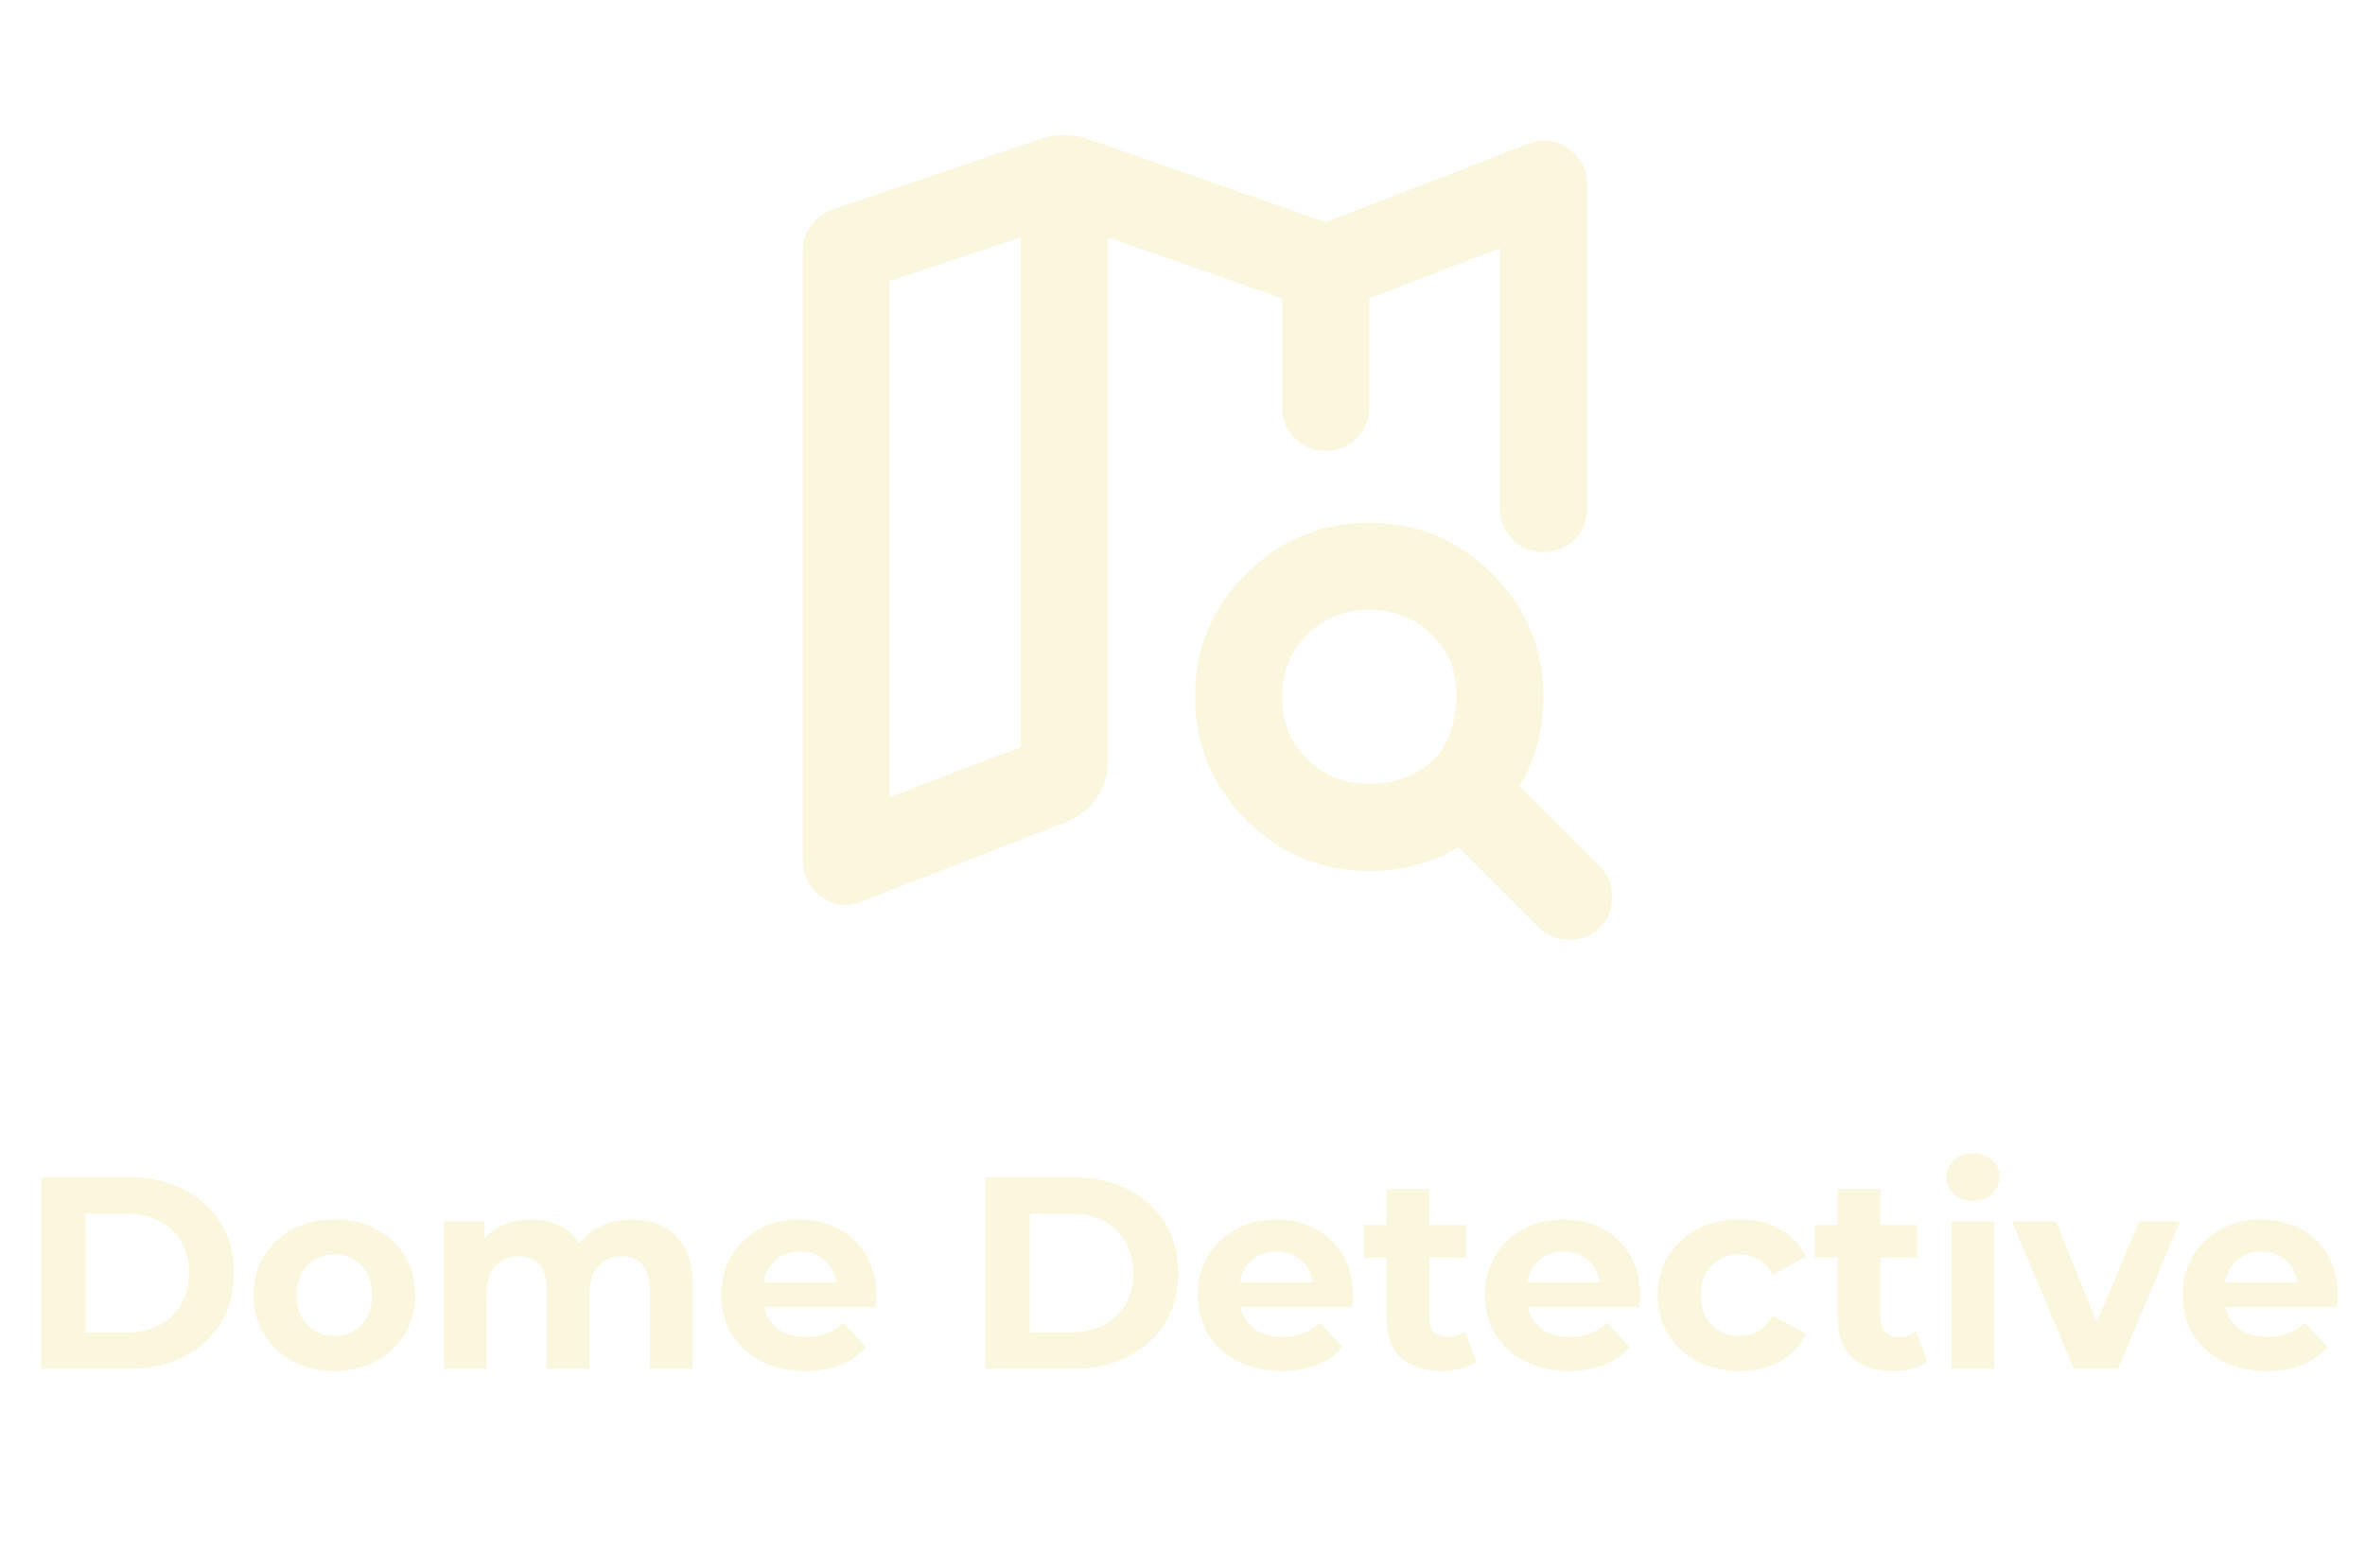
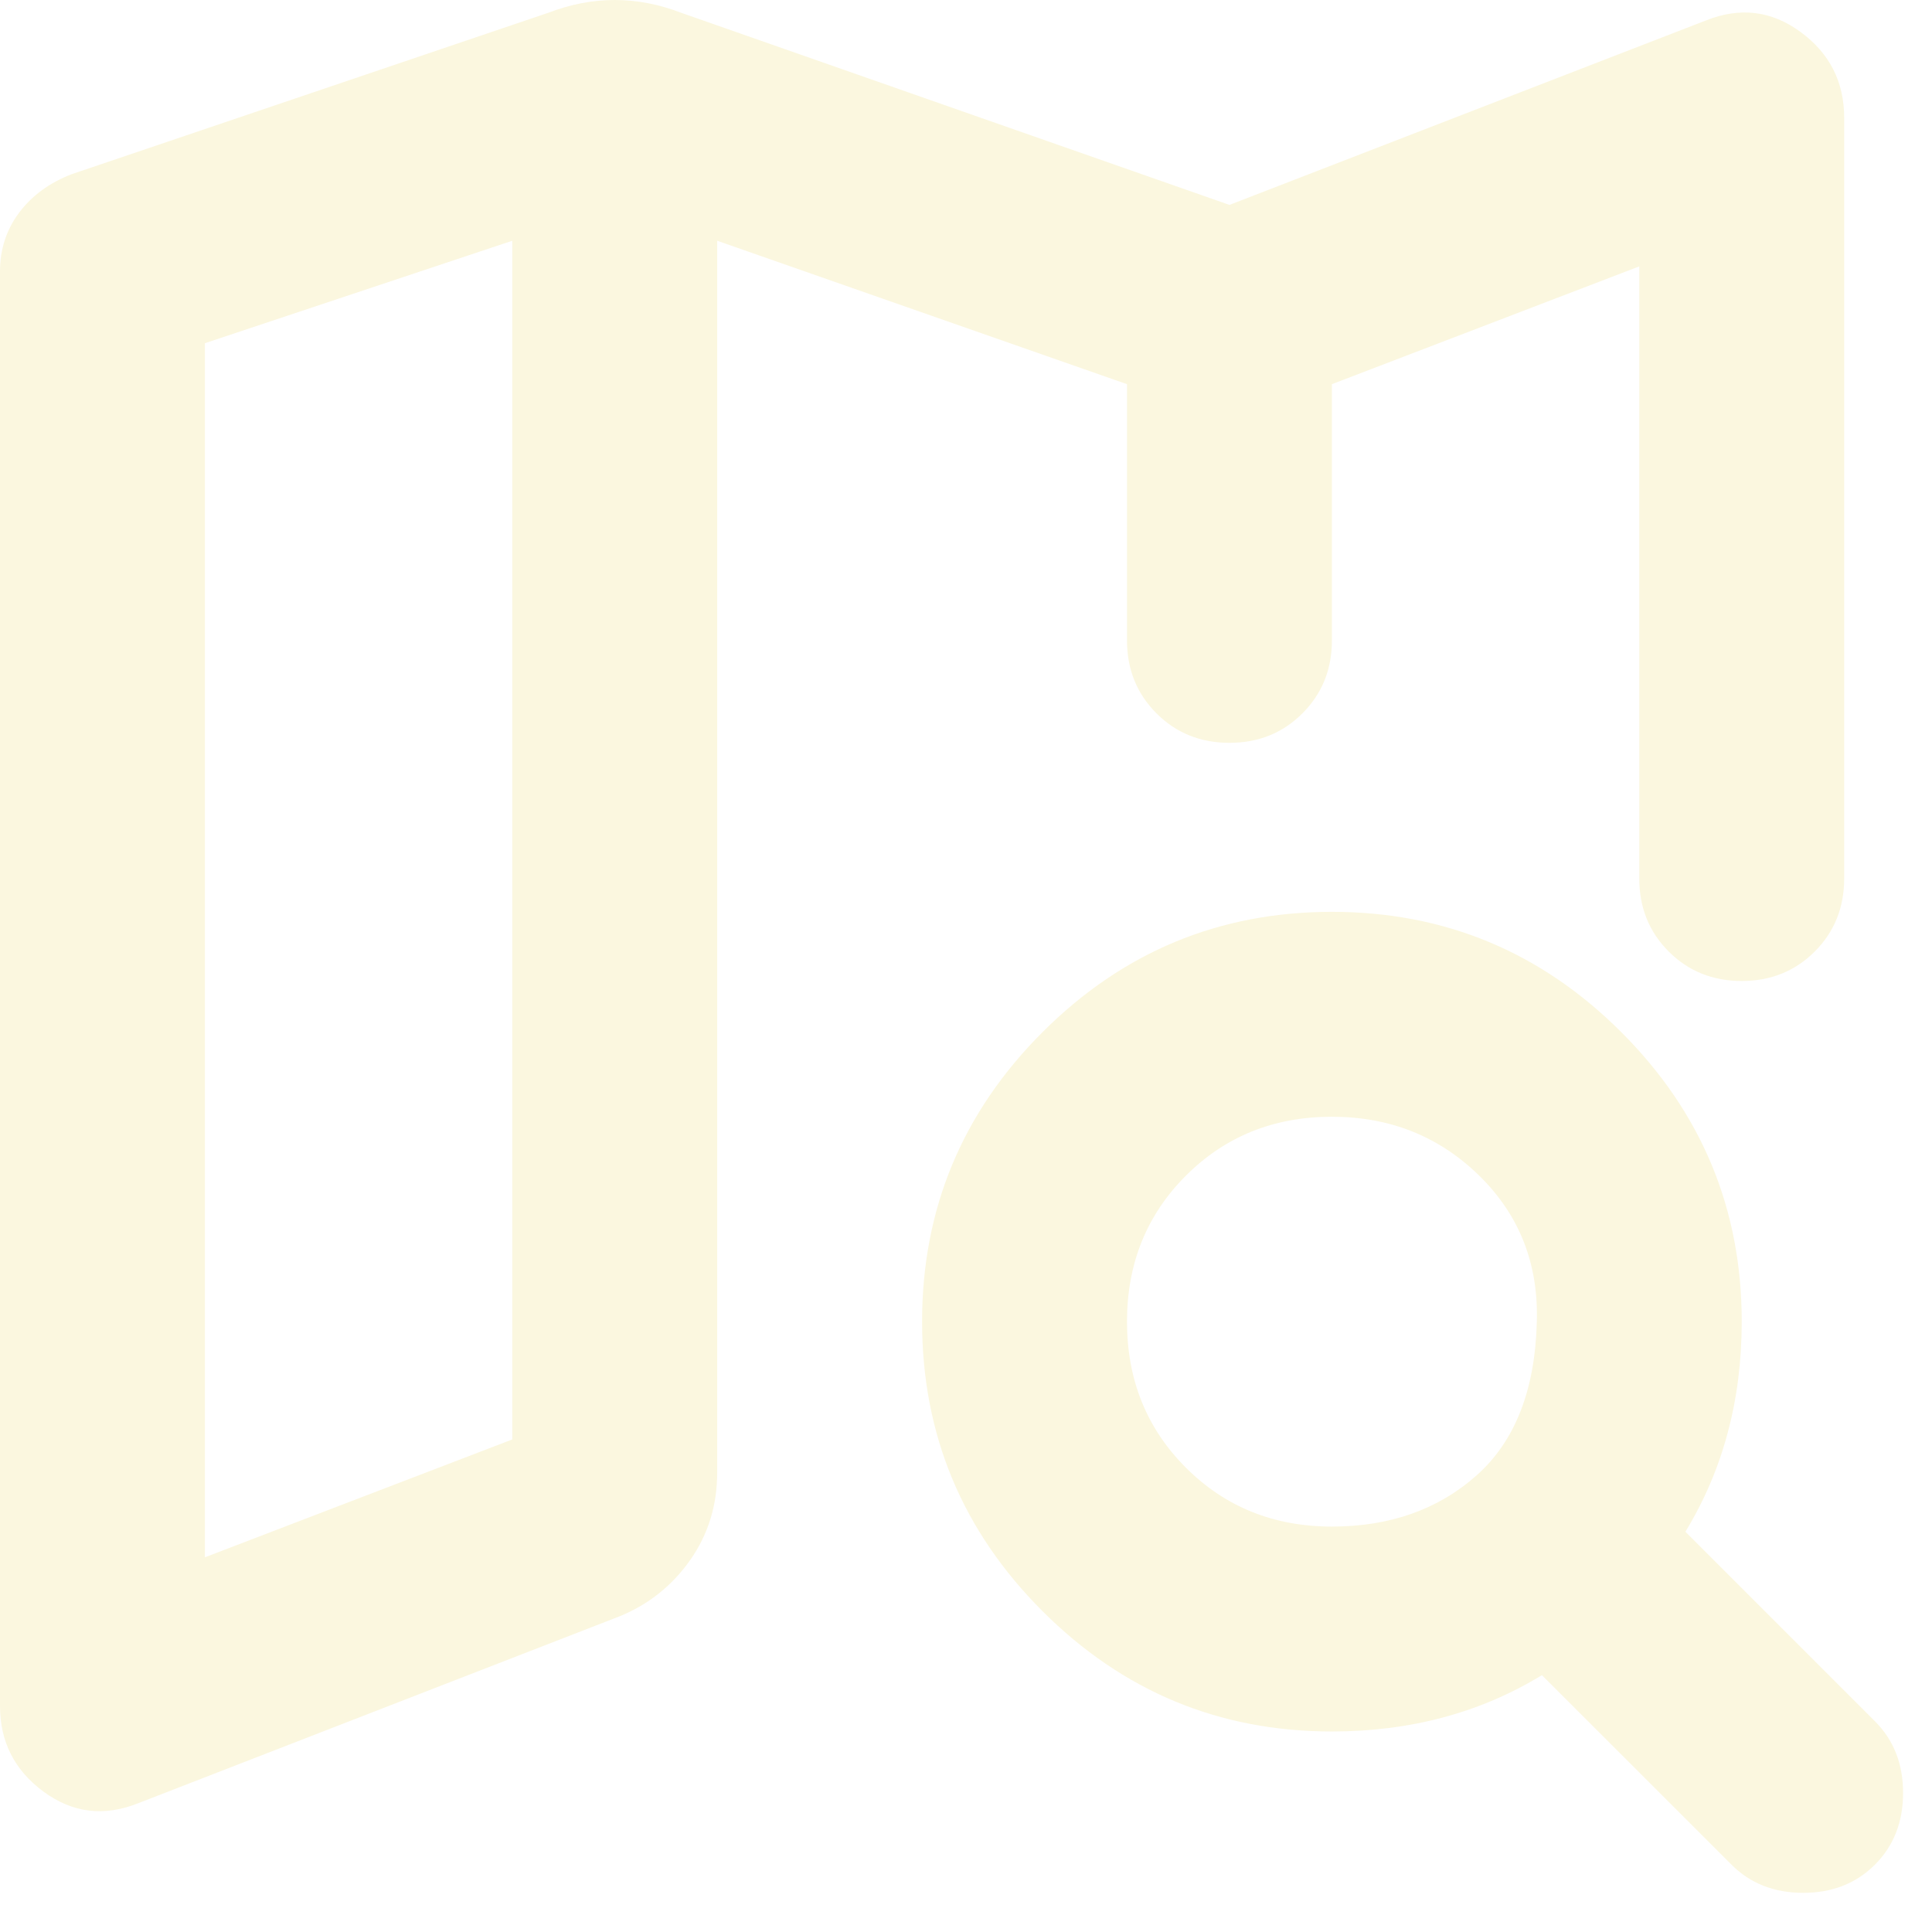
- <svg xmlns="http://www.w3.org/2000/svg" width="95" height="63" viewBox="0 0 95 63" fill="none">
-   <mask id="mask0_31_86" style="mask-type:alpha" maskUnits="userSpaceOnUse" x="27" y="0" width="42" height="42">
-     <rect x="27" width="42" height="42" fill="#D9D9D9" />
-   </mask>
-   <g mask="url(#mask0_31_86)">
-     <path d="M34.612 36.225C34.029 36.458 33.49 36.393 32.994 36.028C32.498 35.663 32.25 35.175 32.25 34.562V10.062C32.25 9.683 32.359 9.348 32.578 9.056C32.797 8.765 33.096 8.546 33.475 8.4L41.612 5.644C41.992 5.498 42.371 5.425 42.75 5.425C43.129 5.425 43.508 5.498 43.888 5.644L53.25 8.925L61.388 5.775C61.971 5.542 62.51 5.607 63.006 5.972C63.502 6.336 63.75 6.825 63.75 7.437V20.431C63.75 20.927 63.582 21.343 63.247 21.678C62.911 22.014 62.496 22.181 62 22.181C61.504 22.181 61.089 22.014 60.753 21.678C60.418 21.343 60.25 20.927 60.25 20.431V9.975L55 11.987V16.362C55 16.858 54.832 17.274 54.497 17.609C54.161 17.945 53.746 18.112 53.25 18.112C52.754 18.112 52.339 17.945 52.003 17.609C51.668 17.274 51.5 16.858 51.5 16.362V11.987L44.5 9.537V30.581C44.5 31.135 44.347 31.631 44.041 32.069C43.734 32.506 43.333 32.827 42.837 33.031L34.612 36.225ZM35.75 32.025L41 30.012V9.537L35.75 11.287V32.025ZM55 31.5C55.992 31.5 56.816 31.208 57.472 30.625C58.128 30.042 58.471 29.167 58.5 28C58.529 27.008 58.201 26.177 57.516 25.506C56.83 24.835 55.992 24.5 55 24.5C54.008 24.5 53.177 24.835 52.506 25.506C51.835 26.177 51.5 27.008 51.5 28C51.5 28.992 51.835 29.823 52.506 30.494C53.177 31.165 54.008 31.5 55 31.5ZM55 35C53.075 35 51.427 34.315 50.056 32.944C48.685 31.573 48 29.925 48 28C48 26.075 48.685 24.427 50.056 23.056C51.427 21.685 53.075 21 55 21C56.925 21 58.573 21.685 59.944 23.056C61.315 24.427 62 26.075 62 28C62 28.671 61.92 29.305 61.759 29.903C61.599 30.501 61.358 31.062 61.038 31.587L64.275 34.825C64.596 35.146 64.756 35.554 64.756 36.05C64.756 36.546 64.596 36.954 64.275 37.275C63.954 37.596 63.546 37.756 63.05 37.756C62.554 37.756 62.146 37.596 61.825 37.275L58.587 34.037C58.062 34.358 57.501 34.599 56.903 34.759C56.305 34.92 55.671 35 55 35Z" fill="#FBF7DF" />
-   </g>
-   <path d="M1.652 55V47.3H5.15C5.986 47.3 6.723 47.461 7.361 47.784C7.999 48.099 8.498 48.543 8.857 49.115C9.217 49.687 9.396 50.365 9.396 51.15C9.396 51.927 9.217 52.606 8.857 53.185C8.498 53.757 7.999 54.204 7.361 54.527C6.723 54.842 5.986 55 5.15 55H1.652ZM3.434 53.537H5.062C5.576 53.537 6.019 53.442 6.393 53.251C6.775 53.053 7.068 52.774 7.273 52.415C7.486 52.056 7.592 51.634 7.592 51.15C7.592 50.659 7.486 50.237 7.273 49.885C7.068 49.526 6.775 49.251 6.393 49.06C6.019 48.862 5.576 48.763 5.062 48.763H3.434V53.537ZM13.435 55.088C12.805 55.088 12.243 54.956 11.752 54.692C11.268 54.428 10.883 54.069 10.597 53.614C10.319 53.152 10.179 52.628 10.179 52.041C10.179 51.447 10.319 50.923 10.597 50.468C10.883 50.006 11.268 49.647 11.752 49.39C12.243 49.126 12.805 48.994 13.435 48.994C14.059 48.994 14.616 49.126 15.107 49.39C15.598 49.647 15.983 50.002 16.262 50.457C16.541 50.912 16.68 51.44 16.68 52.041C16.68 52.628 16.541 53.152 16.262 53.614C15.983 54.069 15.598 54.428 15.107 54.692C14.616 54.956 14.059 55.088 13.435 55.088ZM13.435 53.68C13.721 53.68 13.978 53.614 14.205 53.482C14.432 53.35 14.612 53.163 14.744 52.921C14.876 52.672 14.942 52.378 14.942 52.041C14.942 51.696 14.876 51.403 14.744 51.161C14.612 50.919 14.432 50.732 14.205 50.6C13.978 50.468 13.721 50.402 13.435 50.402C13.149 50.402 12.893 50.468 12.665 50.6C12.438 50.732 12.255 50.919 12.115 51.161C11.983 51.403 11.917 51.696 11.917 52.041C11.917 52.378 11.983 52.672 12.115 52.921C12.255 53.163 12.438 53.35 12.665 53.482C12.893 53.614 13.149 53.68 13.435 53.68ZM25.406 48.994C25.875 48.994 26.29 49.089 26.649 49.28C27.016 49.463 27.302 49.749 27.507 50.138C27.72 50.519 27.826 51.011 27.826 51.612V55H26.11V51.876C26.11 51.399 26.011 51.047 25.813 50.82C25.615 50.593 25.337 50.479 24.977 50.479C24.728 50.479 24.504 50.538 24.306 50.655C24.108 50.765 23.954 50.934 23.844 51.161C23.734 51.388 23.679 51.678 23.679 52.03V55H21.963V51.876C21.963 51.399 21.864 51.047 21.666 50.82C21.476 50.593 21.201 50.479 20.841 50.479C20.592 50.479 20.368 50.538 20.17 50.655C19.972 50.765 19.818 50.934 19.708 51.161C19.598 51.388 19.543 51.678 19.543 52.03V55H17.827V49.082H19.466V50.699L19.158 50.226C19.363 49.823 19.653 49.518 20.027 49.313C20.409 49.1 20.841 48.994 21.325 48.994C21.868 48.994 22.341 49.133 22.744 49.412C23.155 49.683 23.426 50.101 23.558 50.666L22.953 50.501C23.151 50.039 23.466 49.672 23.899 49.401C24.339 49.13 24.841 48.994 25.406 48.994ZM32.344 55.088C31.67 55.088 31.076 54.956 30.562 54.692C30.056 54.428 29.664 54.069 29.385 53.614C29.107 53.152 28.967 52.628 28.967 52.041C28.967 51.447 29.103 50.923 29.374 50.468C29.653 50.006 30.031 49.647 30.507 49.39C30.984 49.126 31.523 48.994 32.124 48.994C32.704 48.994 33.224 49.119 33.686 49.368C34.156 49.61 34.526 49.962 34.797 50.424C35.069 50.879 35.204 51.425 35.204 52.063C35.204 52.129 35.201 52.206 35.193 52.294C35.186 52.375 35.179 52.452 35.171 52.525H30.364V51.524H34.269L33.609 51.821C33.609 51.513 33.547 51.245 33.422 51.018C33.298 50.791 33.125 50.615 32.905 50.49C32.685 50.358 32.429 50.292 32.135 50.292C31.842 50.292 31.582 50.358 31.354 50.49C31.134 50.615 30.962 50.794 30.837 51.029C30.713 51.256 30.65 51.528 30.65 51.843V52.107C30.65 52.43 30.72 52.716 30.859 52.965C31.006 53.207 31.208 53.394 31.464 53.526C31.728 53.651 32.036 53.713 32.388 53.713C32.704 53.713 32.979 53.665 33.213 53.57C33.455 53.475 33.675 53.332 33.873 53.141L34.786 54.131C34.515 54.439 34.174 54.677 33.763 54.846C33.353 55.007 32.88 55.088 32.344 55.088ZM39.583 55V47.3H43.081C43.917 47.3 44.654 47.461 45.292 47.784C45.93 48.099 46.429 48.543 46.788 49.115C47.147 49.687 47.327 50.365 47.327 51.15C47.327 51.927 47.147 52.606 46.788 53.185C46.429 53.757 45.93 54.204 45.292 54.527C44.654 54.842 43.917 55 43.081 55H39.583ZM41.365 53.537H42.993C43.506 53.537 43.95 53.442 44.324 53.251C44.705 53.053 44.999 52.774 45.204 52.415C45.417 52.056 45.523 51.634 45.523 51.15C45.523 50.659 45.417 50.237 45.204 49.885C44.999 49.526 44.705 49.251 44.324 49.06C43.95 48.862 43.506 48.763 42.993 48.763H41.365V53.537ZM51.487 55.088C50.812 55.088 50.218 54.956 49.705 54.692C49.199 54.428 48.806 54.069 48.528 53.614C48.249 53.152 48.11 52.628 48.11 52.041C48.11 51.447 48.245 50.923 48.517 50.468C48.795 50.006 49.173 49.647 49.65 49.39C50.127 49.126 50.666 48.994 51.267 48.994C51.846 48.994 52.367 49.119 52.829 49.368C53.298 49.61 53.669 49.962 53.94 50.424C54.211 50.879 54.347 51.425 54.347 52.063C54.347 52.129 54.343 52.206 54.336 52.294C54.328 52.375 54.321 52.452 54.314 52.525H49.507V51.524H53.412L52.752 51.821C52.752 51.513 52.69 51.245 52.565 51.018C52.44 50.791 52.268 50.615 52.048 50.49C51.828 50.358 51.571 50.292 51.278 50.292C50.984 50.292 50.724 50.358 50.497 50.49C50.277 50.615 50.105 50.794 49.98 51.029C49.855 51.256 49.793 51.528 49.793 51.843V52.107C49.793 52.43 49.862 52.716 50.002 52.965C50.148 53.207 50.35 53.394 50.607 53.526C50.871 53.651 51.179 53.713 51.531 53.713C51.846 53.713 52.121 53.665 52.356 53.57C52.598 53.475 52.818 53.332 53.016 53.141L53.929 54.131C53.657 54.439 53.316 54.677 52.906 54.846C52.495 55.007 52.022 55.088 51.487 55.088ZM57.909 55.088C57.213 55.088 56.67 54.912 56.281 54.56C55.893 54.201 55.698 53.669 55.698 52.965V47.773H57.414V52.943C57.414 53.192 57.48 53.387 57.612 53.526C57.744 53.658 57.924 53.724 58.151 53.724C58.423 53.724 58.654 53.651 58.844 53.504L59.306 54.714C59.13 54.839 58.918 54.934 58.668 55C58.426 55.059 58.173 55.088 57.909 55.088ZM54.785 50.534V49.214H58.888V50.534H54.785ZM63.024 55.088C62.349 55.088 61.755 54.956 61.242 54.692C60.736 54.428 60.344 54.069 60.065 53.614C59.786 53.152 59.647 52.628 59.647 52.041C59.647 51.447 59.783 50.923 60.054 50.468C60.333 50.006 60.71 49.647 61.187 49.39C61.664 49.126 62.203 48.994 62.804 48.994C63.383 48.994 63.904 49.119 64.366 49.368C64.835 49.61 65.206 49.962 65.477 50.424C65.748 50.879 65.884 51.425 65.884 52.063C65.884 52.129 65.88 52.206 65.873 52.294C65.866 52.375 65.858 52.452 65.851 52.525H61.044V51.524H64.949L64.289 51.821C64.289 51.513 64.227 51.245 64.102 51.018C63.977 50.791 63.805 50.615 63.585 50.49C63.365 50.358 63.108 50.292 62.815 50.292C62.522 50.292 62.261 50.358 62.034 50.49C61.814 50.615 61.642 50.794 61.517 51.029C61.392 51.256 61.33 51.528 61.33 51.843V52.107C61.33 52.43 61.4 52.716 61.539 52.965C61.686 53.207 61.887 53.394 62.144 53.526C62.408 53.651 62.716 53.713 63.068 53.713C63.383 53.713 63.658 53.665 63.893 53.57C64.135 53.475 64.355 53.332 64.553 53.141L65.466 54.131C65.195 54.439 64.854 54.677 64.443 54.846C64.032 55.007 63.559 55.088 63.024 55.088ZM69.886 55.088C69.248 55.088 68.68 54.96 68.181 54.703C67.683 54.439 67.29 54.076 67.004 53.614C66.726 53.152 66.586 52.628 66.586 52.041C66.586 51.447 66.726 50.923 67.004 50.468C67.29 50.006 67.683 49.647 68.181 49.39C68.68 49.126 69.248 48.994 69.886 48.994C70.51 48.994 71.052 49.126 71.514 49.39C71.976 49.647 72.317 50.017 72.537 50.501L71.206 51.216C71.052 50.937 70.858 50.732 70.623 50.6C70.396 50.468 70.147 50.402 69.875 50.402C69.582 50.402 69.318 50.468 69.083 50.6C68.849 50.732 68.662 50.919 68.522 51.161C68.39 51.403 68.324 51.696 68.324 52.041C68.324 52.386 68.39 52.679 68.522 52.921C68.662 53.163 68.849 53.35 69.083 53.482C69.318 53.614 69.582 53.68 69.875 53.68C70.147 53.68 70.396 53.618 70.623 53.493C70.858 53.361 71.052 53.152 71.206 52.866L72.537 53.592C72.317 54.069 71.976 54.439 71.514 54.703C71.052 54.96 70.51 55.088 69.886 55.088ZM76.031 55.088C75.335 55.088 74.792 54.912 74.403 54.56C74.015 54.201 73.82 53.669 73.82 52.965V47.773H75.536V52.943C75.536 53.192 75.602 53.387 75.734 53.526C75.866 53.658 76.046 53.724 76.273 53.724C76.545 53.724 76.776 53.651 76.966 53.504L77.428 54.714C77.252 54.839 77.04 54.934 76.79 55C76.548 55.059 76.295 55.088 76.031 55.088ZM72.907 50.534V49.214H77.01V50.534H72.907ZM78.392 55V49.082H80.108V55H78.392ZM79.25 48.257C78.934 48.257 78.678 48.165 78.48 47.982C78.282 47.799 78.183 47.571 78.183 47.3C78.183 47.029 78.282 46.801 78.48 46.618C78.678 46.435 78.934 46.343 79.25 46.343C79.565 46.343 79.822 46.431 80.02 46.607C80.218 46.776 80.317 46.996 80.317 47.267C80.317 47.553 80.218 47.791 80.02 47.982C79.829 48.165 79.572 48.257 79.25 48.257ZM83.306 55L80.82 49.082H82.591L84.659 54.175H83.779L85.924 49.082H87.574L85.077 55H83.306ZM91.05 55.088C90.376 55.088 89.782 54.956 89.268 54.692C88.762 54.428 88.37 54.069 88.091 53.614C87.813 53.152 87.673 52.628 87.673 52.041C87.673 51.447 87.809 50.923 88.08 50.468C88.359 50.006 88.737 49.647 89.213 49.39C89.69 49.126 90.229 48.994 90.83 48.994C91.41 48.994 91.93 49.119 92.392 49.368C92.862 49.61 93.232 49.962 93.503 50.424C93.775 50.879 93.91 51.425 93.91 52.063C93.91 52.129 93.907 52.206 93.899 52.294C93.892 52.375 93.885 52.452 93.877 52.525H89.07V51.524H92.975L92.315 51.821C92.315 51.513 92.253 51.245 92.128 51.018C92.004 50.791 91.831 50.615 91.611 50.49C91.391 50.358 91.135 50.292 90.841 50.292C90.548 50.292 90.288 50.358 90.06 50.49C89.84 50.615 89.668 50.794 89.543 51.029C89.419 51.256 89.356 51.528 89.356 51.843V52.107C89.356 52.43 89.426 52.716 89.565 52.965C89.712 53.207 89.914 53.394 90.17 53.526C90.434 53.651 90.742 53.713 91.094 53.713C91.41 53.713 91.685 53.665 91.919 53.57C92.161 53.475 92.381 53.332 92.579 53.141L93.492 54.131C93.221 54.439 92.88 54.677 92.469 54.846C92.059 55.007 91.586 55.088 91.05 55.088Z" fill="#FBF7DF" />
+ <svg xmlns="http://www.w3.org/2000/svg" width="33" height="33" viewBox="0 0 33 33" fill="none">
+   <path d="M2.362 30.8C1.779 31.033 1.24 30.968 0.744 30.603C0.248 30.238 0 29.75 0 29.137V4.638C0 4.258 0.109 3.923 0.328 3.631C0.547 3.34 0.846 3.121 1.225 2.975L9.363 0.219C9.742 0.073 10.121 0 10.5 0C10.879 0 11.258 0.073 11.637 0.219L21 3.5L29.137 0.35C29.721 0.117 30.26 0.182 30.756 0.547C31.252 0.911 31.5 1.4 31.5 2.013V15.006C31.5 15.502 31.332 15.918 30.997 16.253C30.662 16.588 30.246 16.756 29.75 16.756C29.254 16.756 28.838 16.588 28.503 16.253C28.168 15.918 28 15.502 28 15.006V4.55L22.75 6.562V10.938C22.75 11.433 22.582 11.849 22.247 12.184C21.912 12.52 21.496 12.688 21 12.688C20.504 12.688 20.088 12.52 19.753 12.184C19.418 11.849 19.25 11.433 19.25 10.938V6.562L12.25 4.112V25.156C12.25 25.71 12.097 26.206 11.791 26.644C11.484 27.081 11.083 27.402 10.588 27.606L2.362 30.8ZM3.5 26.6L8.75 24.587V4.112L3.5 5.862V26.6ZM22.75 26.075C23.742 26.075 24.566 25.783 25.222 25.2C25.878 24.617 26.221 23.742 26.25 22.575C26.279 21.583 25.951 20.752 25.266 20.081C24.58 19.41 23.742 19.075 22.75 19.075C21.758 19.075 20.927 19.41 20.256 20.081C19.585 20.752 19.25 21.583 19.25 22.575C19.25 23.567 19.585 24.398 20.256 25.069C20.927 25.74 21.758 26.075 22.75 26.075ZM22.75 29.575C20.825 29.575 19.177 28.89 17.806 27.519C16.435 26.148 15.75 24.5 15.75 22.575C15.75 20.65 16.435 19.002 17.806 17.631C19.177 16.26 20.825 15.575 22.75 15.575C24.675 15.575 26.323 16.26 27.694 17.631C29.065 19.002 29.75 20.65 29.75 22.575C29.75 23.246 29.67 23.88 29.509 24.478C29.349 25.076 29.108 25.637 28.788 26.163L32.025 29.4C32.346 29.721 32.506 30.129 32.506 30.625C32.506 31.121 32.346 31.529 32.025 31.85C31.704 32.171 31.296 32.331 30.8 32.331C30.304 32.331 29.896 32.171 29.575 31.85L26.337 28.613C25.812 28.933 25.251 29.174 24.653 29.334C24.055 29.495 23.421 29.575 22.75 29.575Z" fill="#FBF7DF" />
</svg>
